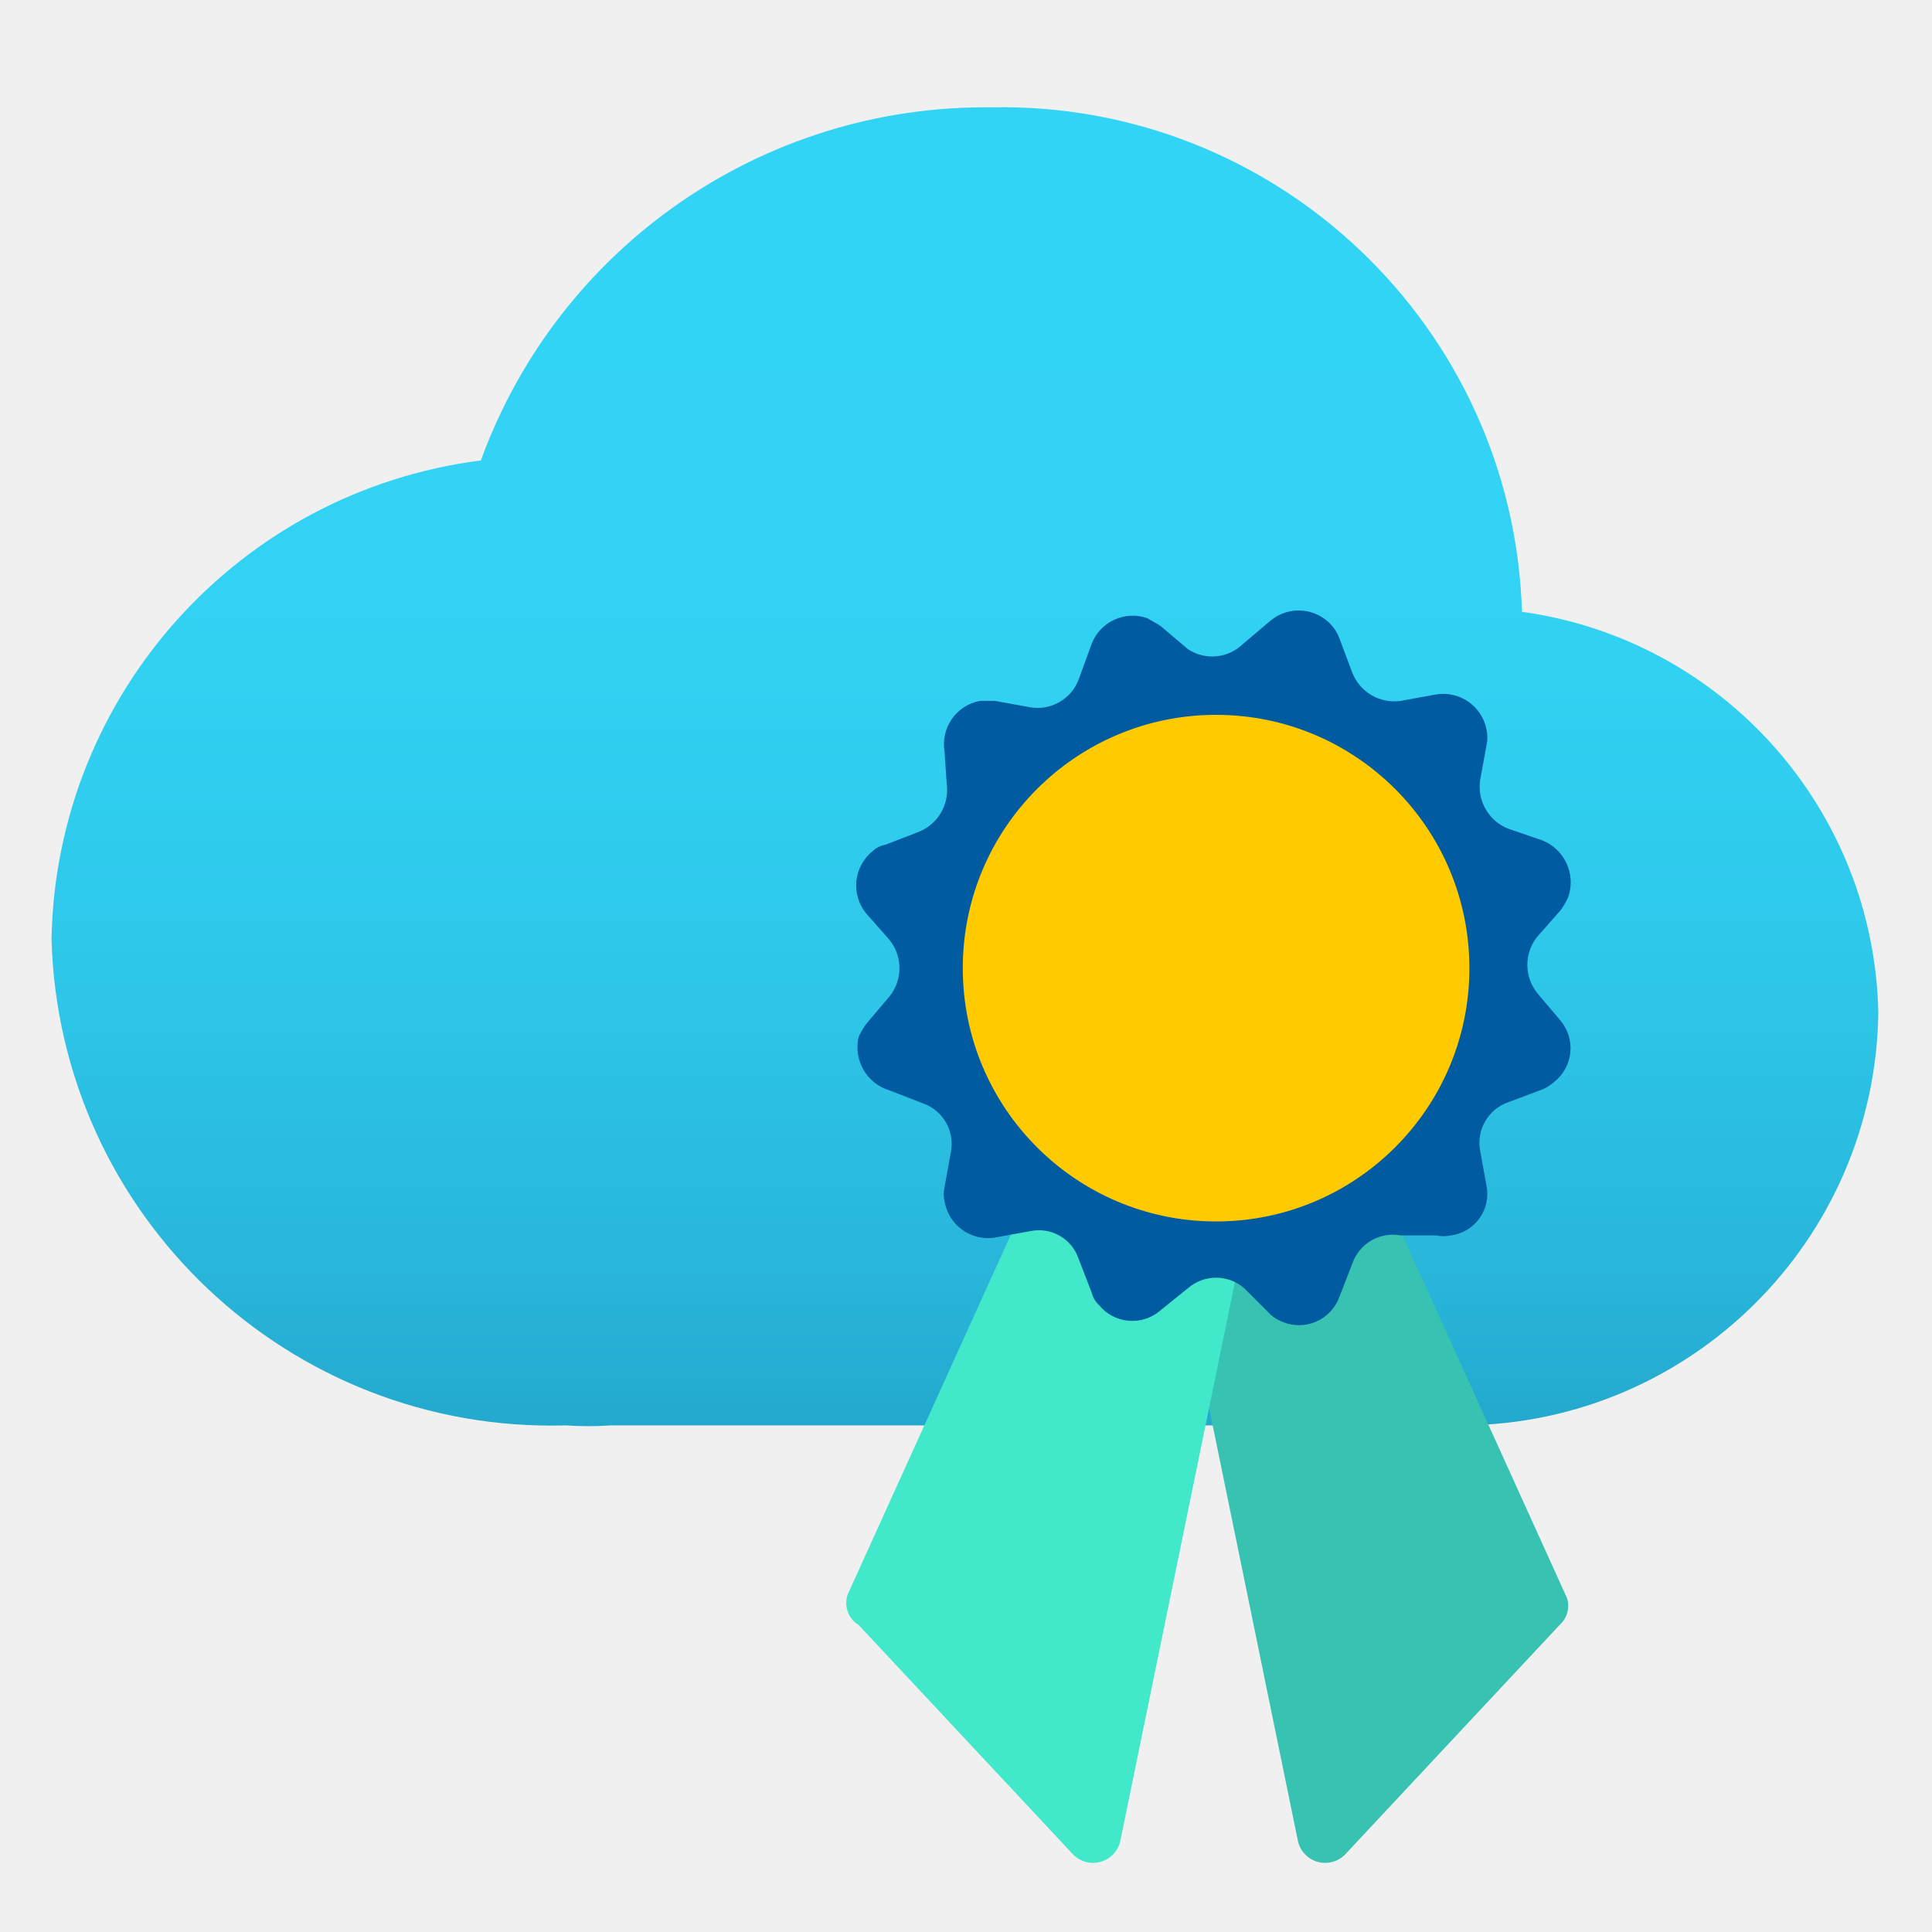
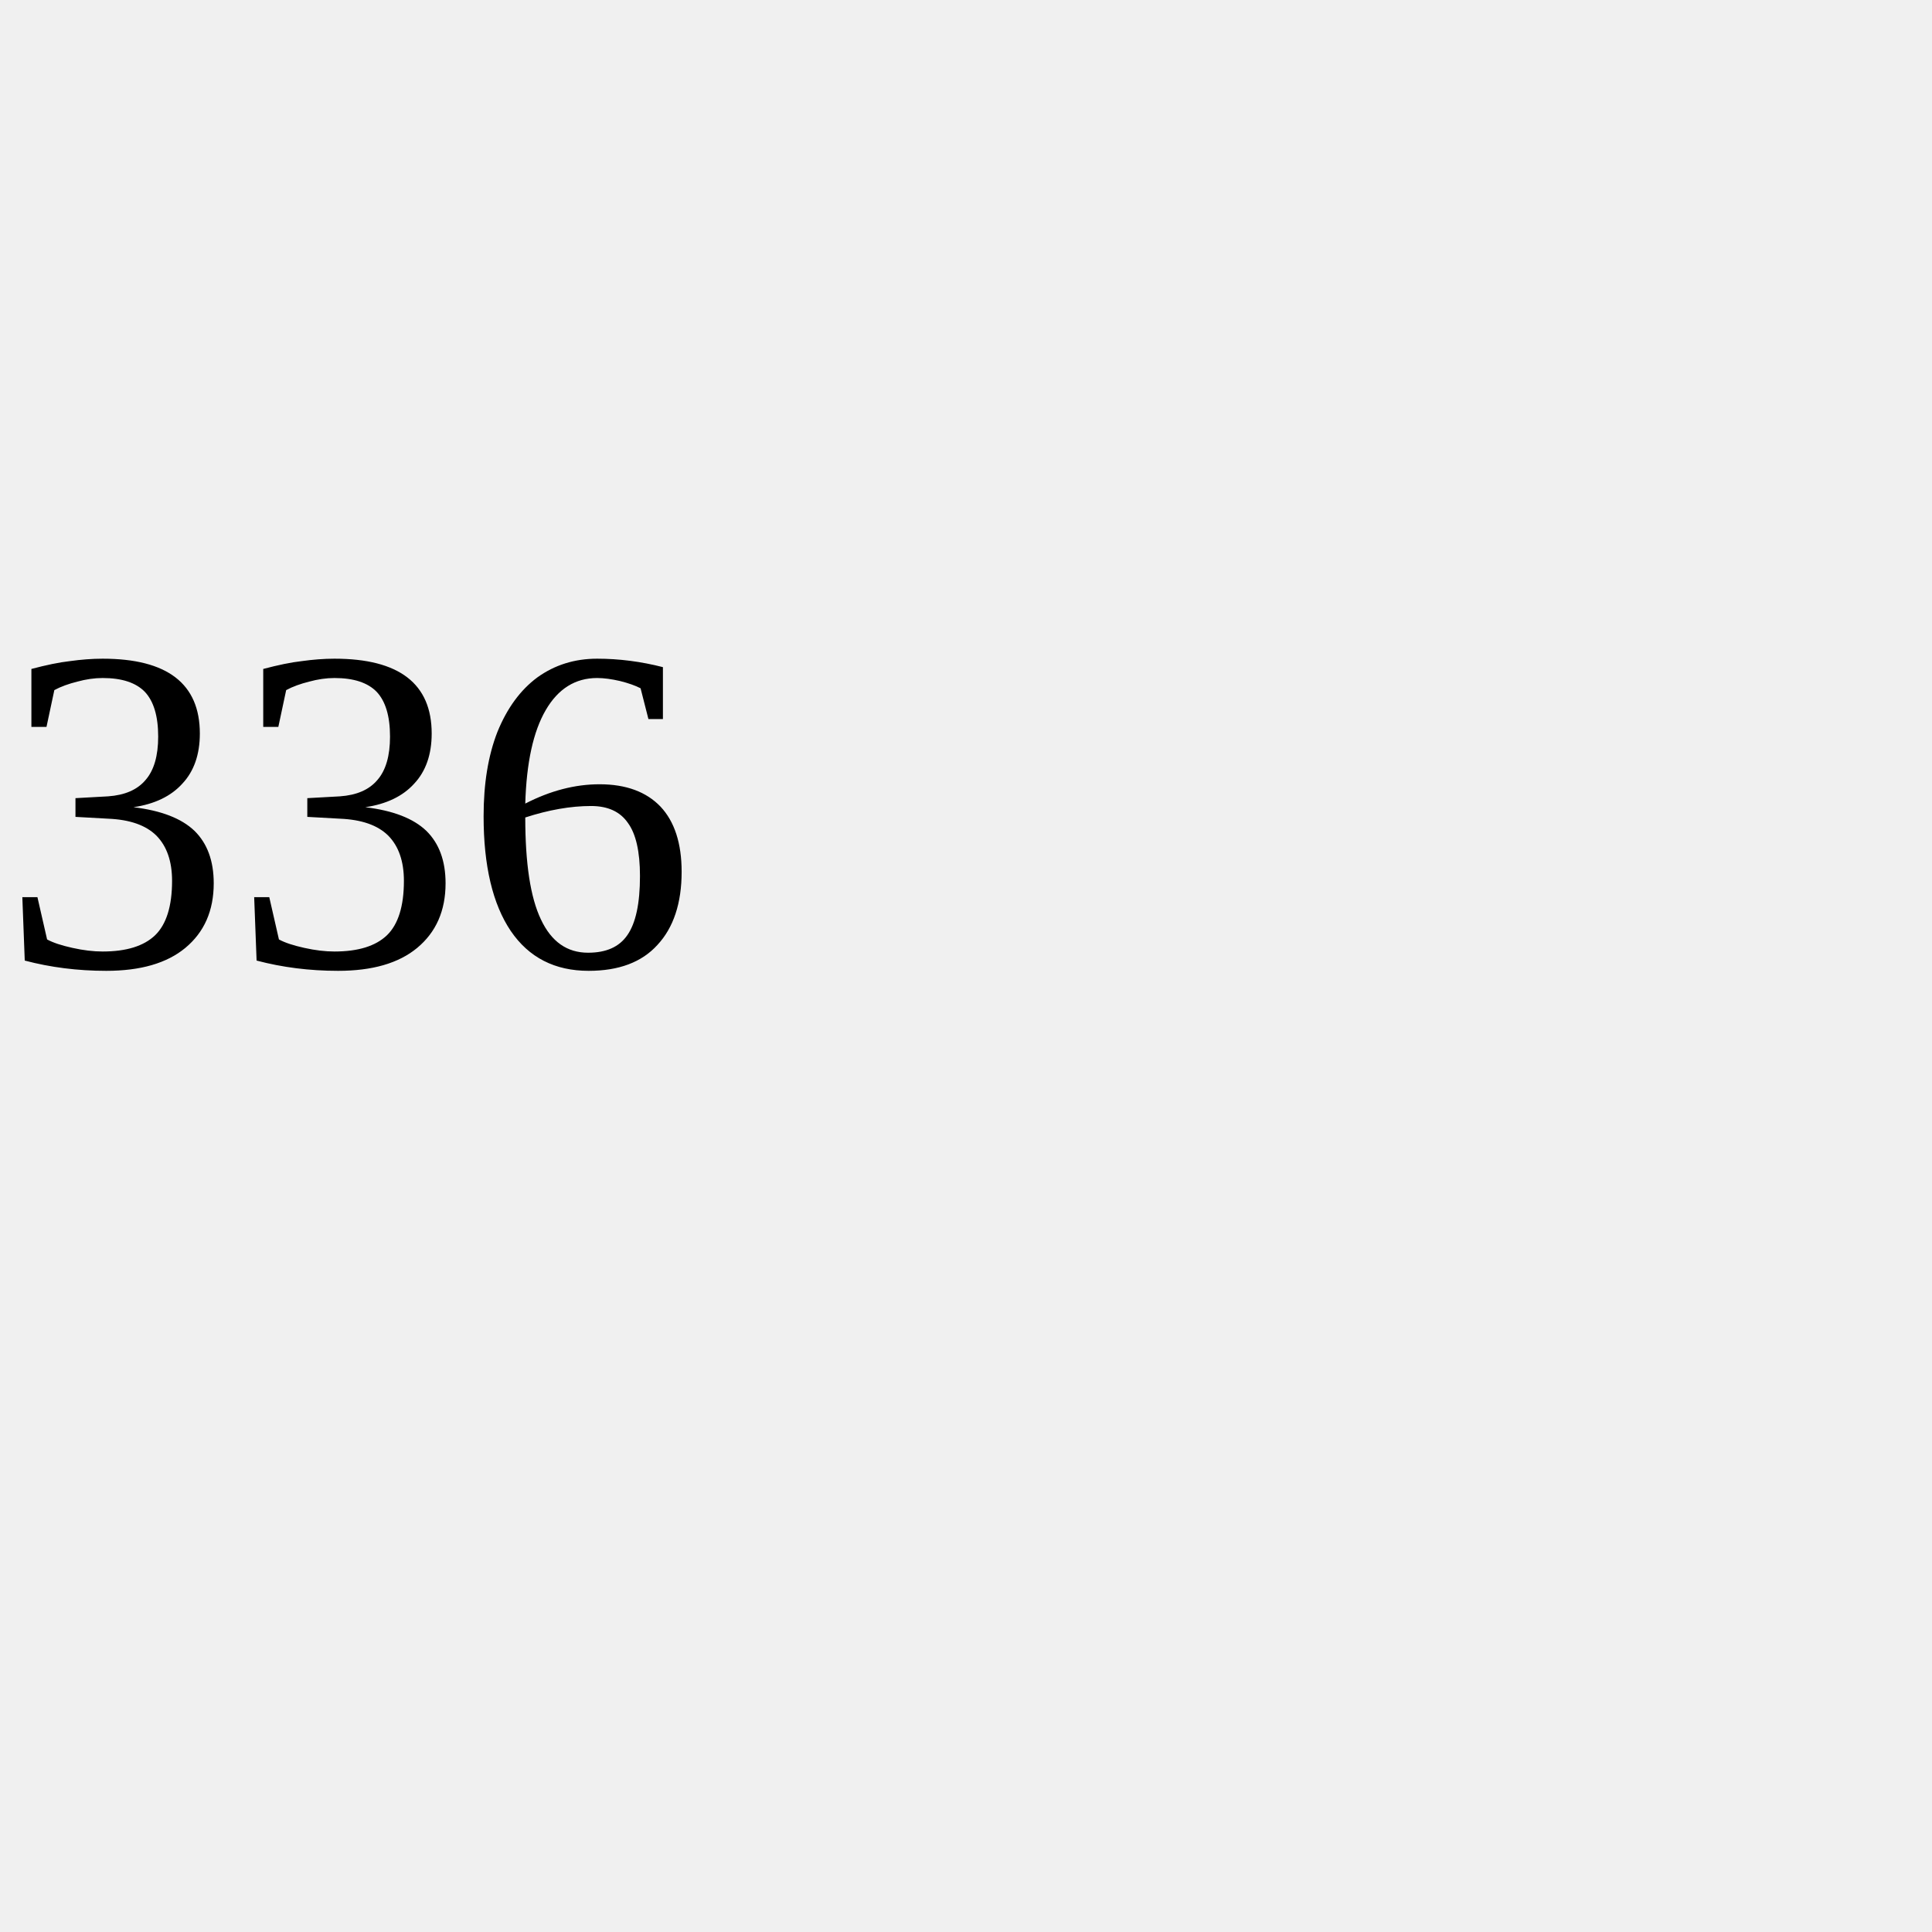
- <svg xmlns="http://www.w3.org/2000/svg" viewBox="0 0 18 18" class="msportalfx-svg-placeholder" role="presentation" focusable="false">
-   <g>
-     <defs>
-       <linearGradient id="d74108f9-1d3a-40ab-91e2-81cb5f8f0032" x1="9" x2="9" y1="-.88" y2="16.01" gradientUnits="userSpaceOnUse">
-         <stop offset=".22" stop-color="#32d4f5" />
-         <stop offset=".43" stop-color="#31d1f2" />
-         <stop offset=".6" stop-color="#2dc6e9" />
-         <stop offset=".76" stop-color="#28b5d9" />
-         <stop offset=".91" stop-color="#1f9dc4" />
-         <stop offset="1" stop-color="#198ab3" />
-       </linearGradient>
-     </defs>
-     <path fill="url(#d74108f9-1d3a-40ab-91e2-81cb5f8f0032)" d="M17.5 9.44a3.85 3.85 0 0 0-3.32-3.74A4.85 4.85 0 0 0 9.23 1a5 5 0 0 0-4.75 3.29 4.58 4.58 0 0 0-4 4.46 4.66 4.66 0 0 0 4.79 4.53 3 3 0 0 0 .42 0h7.75a.64.64 0 0 0 .2 0 3.9 3.9 0 0 0 3.86-3.84z" />
-     <path fill="#37c2b1" d="m14.53 15.14-2 2.14a.26.26 0 0 1-.44-.14l-1.21-5.9A.26.26 0 0 1 11 11l1.32-.54a.26.26 0 0 1 .33.13l1.95 4.3a.24.24 0 0 1-.07.25z" />
-     <path fill="#42e8ca" d="m8 15.14 2 2.14a.26.26 0 0 0 .44-.14l1.21-5.9a.26.26 0 0 0-.15-.28l-1.32-.54a.26.26 0 0 0-.33.13l-1.95 4.3a.24.24 0 0 0 .1.29z" />
-     <path fill="#005ba1" d="m11.58 6 .26-.22a.41.41 0 0 1 .57.05.37.37 0 0 1 .07.12l.12.32a.42.42 0 0 0 .45.26l.33-.06a.41.41 0 0 1 .47.33.33.33 0 0 1 0 .14l-.06.33a.42.42 0 0 0 .26.45l.32.11a.42.42 0 0 1 .24.53.75.75 0 0 1-.07.12l-.22.25a.42.42 0 0 0 0 .52l.22.26a.4.4 0 0 1-.06.57.41.41 0 0 1-.11.07l-.32.12a.4.4 0 0 0-.26.45l.06.33a.39.39 0 0 1-.33.46.33.33 0 0 1-.14 0h-.33a.4.4 0 0 0-.45.26l-.12.31a.4.4 0 0 1-.52.24.37.37 0 0 1-.12-.07l-.25-.25a.4.4 0 0 0-.52 0l-.26.21a.4.4 0 0 1-.57-.05.24.24 0 0 1-.07-.12l-.12-.31a.39.39 0 0 0-.45-.26l-.33.06a.41.41 0 0 1-.47-.34.29.29 0 0 1 0-.13l.06-.33a.4.4 0 0 0-.26-.45l-.31-.12a.42.42 0 0 1-.29-.5.75.75 0 0 1 .07-.12l.22-.26a.42.42 0 0 0 0-.52l-.22-.25a.41.41 0 0 1 .06-.58.23.23 0 0 1 .12-.06l.31-.12a.42.42 0 0 0 .26-.45L8.8 7a.41.41 0 0 1 .33-.47h.14l.33.06a.41.41 0 0 0 .45-.26l.12-.33a.41.41 0 0 1 .52-.24l.12.07.26.22a.41.41 0 0 0 .51-.05z" />
-     <circle cx="11.33" cy="9.02" r="2.36" fill="#ffca00" />
-   </g>
+ <svg xmlns="http://www.w3.org/2000/svg" viewBox="0 0 50 50">
+   <text x="0" y="25" class="small">336</text>
  <style>.msportalfx-svg-c01{fill:#fff}.msportalfx-svg-c02{fill:#e5e5e5}.msportalfx-svg-c03{fill:#a0a1a2}.msportalfx-svg-c04{fill:#7a7a7a}.msportalfx-svg-c05{fill:#3e3e3e}.msportalfx-svg-c06{fill:#1e1e1e}.msportalfx-svg-c07{fill:#0f0f0f}.msportalfx-svg-c08{fill:#ba141a}.msportalfx-svg-c09{fill:#dd5900}.msportalfx-svg-c10{fill:#ff8c00}.msportalfx-svg-c11{fill:#fcd116}.msportalfx-svg-c12{fill:#fee087}.msportalfx-svg-c13{fill:#b8d432}.msportalfx-svg-c14,.msportalfx-svg-c32{fill:#57a300}.msportalfx-svg-c15{fill:#59b4d9}.msportalfx-svg-c16{fill:#3999c6}.msportalfx-svg-c17{fill:#804998}.msportalfx-svg-c18{fill:#ec008c}.msportalfx-svg-c19{fill:#0072c6}.msportalfx-svg-c20{fill:#68217a}.msportalfx-svg-c21{fill:#00188f}.msportalfx-svg-c22{fill:#e81123}.fxs-mode-light .msportalfx-svg-c22{fill:#a4262c}.msportalfx-svg-c23{fill:#cae3f3}.msportalfx-svg-c24{fill:#59aed3}.msportalfx-svg-c25{fill:#4c3b12}.msportalfx-svg-c26{fill:#be9555}.msportalfx-svg-c27{fill:#4f4d52}.msportalfx-svg-c28{fill:#ef6f59}.msportalfx-svg-c29{fill:#f7cb64}.msportalfx-svg-c30{fill:#fdd8db}.msportalfx-svg-c31{fill:#f6ffec}.msportalfx-svg-c33{fill:#8a2da5}.msportalfx-svg-c34{fill:#e00b1c}.msportalfx-svg-c35{fill:#015cda}.msportalfx-svg-c36{fill:#5db300}.msportalfx-svg-c97{fill:#ffb900}.msportalfx-svg-c98{fill:#00a4ef}.msportalfx-svg-c99{fill:#f25022}.msportalfx-inverted-theme .msportalfx-svg-c05,.fxs-theme-dark .msportalfx-svg-c05{fill:#777}.msportalfx-inverted-theme .msportalfx-svg-c07,.fxs-theme-dark .msportalfx-svg-c07{fill:#f2f2f2}.msportalfx-svg-palette-white{fill:#fff}.msportalfx-svg-palette-blue{fill:#015cda}.msportalfx-svg-palette-black{fill:#1e1e1e}.msportalfx-svg-palette-green{fill:#57a300}.msportalfx-svg-palette-gray{fill:#a0a1a2}.msportalfx-svg-palette-inherit{fill:inherit}.msportalfx-svg-badge{position:absolute;left:0;bottom:0;min-height:10px;min-width:10px}.fxc-menu-icon&gt;.msportalfx-svg-badge{left:-2px;bottom:-2px;min-height:8px;min-width:8px}.msportalfx-svg-disabled{filter:grayscale(100%)}.msportalfx-svg-loading-square{animation:ProgressFlagAnimation 1.45s infinite ease-in-out;transform-origin:50%}.msportalfx-svg-loading-square:nth-child(1){animation-delay:0s}.msportalfx-svg-loading-square:nth-child(2){animation-delay:.2s}.msportalfx-svg-loading-square:nth-child(3){animation-delay:.4s}@keyframes ProgressFlagAnimation{0%{transform:scale(1);opacity:.3}36.1%{transform:scale(1.06);opacity:1}50%{transform:scale(1.06);opacity:1}86.1%{transform:scale(1);opacity:.3}}.msportalfx-svg-flip-horizontal&gt;svg,svg.msportalfx-svg-flip-horizontal{transform:scaleX(-1)}.msportalfx-svg-fabric-rotate360{animation:ImageRotation 1.3s cubic-bezier(.53,.21,.29,.67) infinite}@keyframes ImageRotation{0%{transform:rotate(-45deg)}100%{transform:rotate(315deg)}}.fxs-svg-number .msportalfx-font-bold{font-size:10px;fill:#0065ad}.fxs-svg-number .fxs-svg-circle{stroke-width:0%;fill:#0078d4}.fxs-svg-number .fxs-svg-text{fill:#fff;font-size:10px}.fxs-svg-number.msportalfx-svg-disabled{filter:grayscale(0%)}.fxs-svg-number.msportalfx-svg-disabled .fxs-svg-circle{fill:#fff;stroke-width:1px;stroke:#949494}.fxs-svg-number.msportalfx-svg-disabled .fxs-svg-text{fill:#949494}.fxs-theme-dark .fxs-svg-number .fxs-svg-text{fill:#0f0f0f}.fxs-theme-dark .fxs-svg-number .fxs-svg-circle{stroke-width:0%;fill:#0078d4}.fxs-theme-dark .fxs-svg-number.msportalfx-svg-disabled .fxs-svg-circle{fill:#0f0f0f;stroke-width:1px;stroke:#949494}.fxs-theme-dark .fxs-svg-number.msportalfx-svg-disabled .fxs-svg-text{fill:#949494}</style>
</svg>
